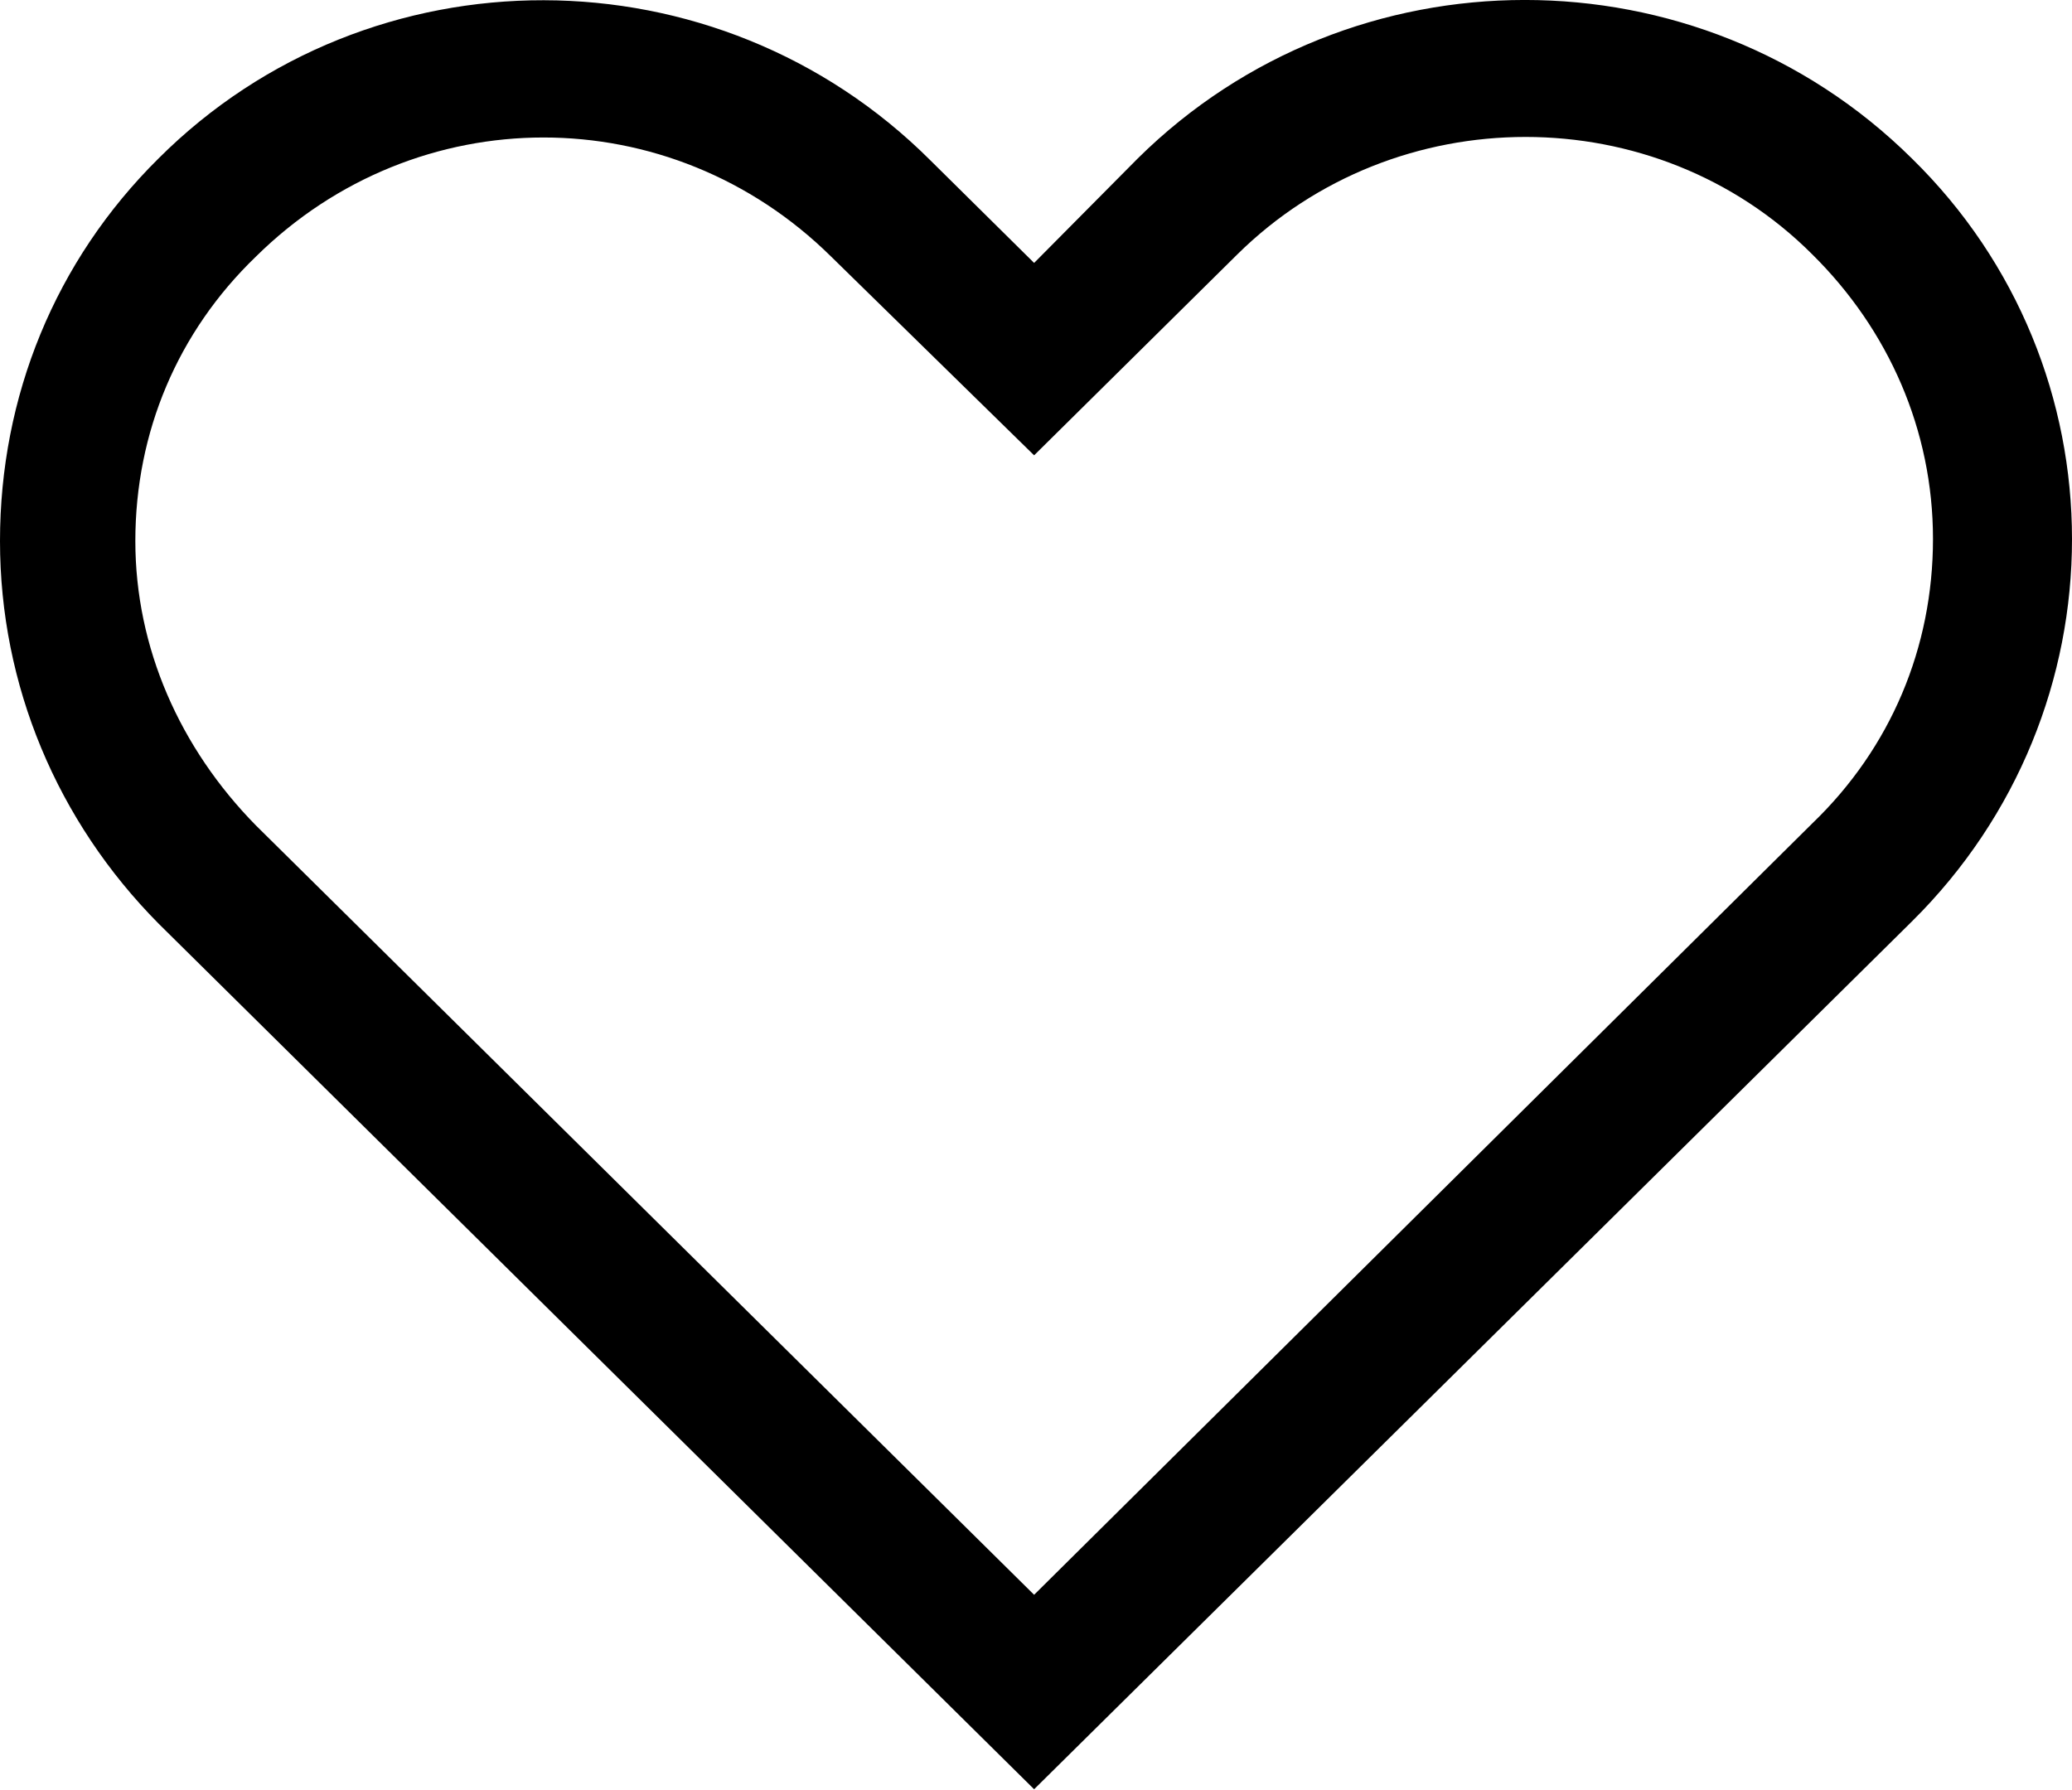
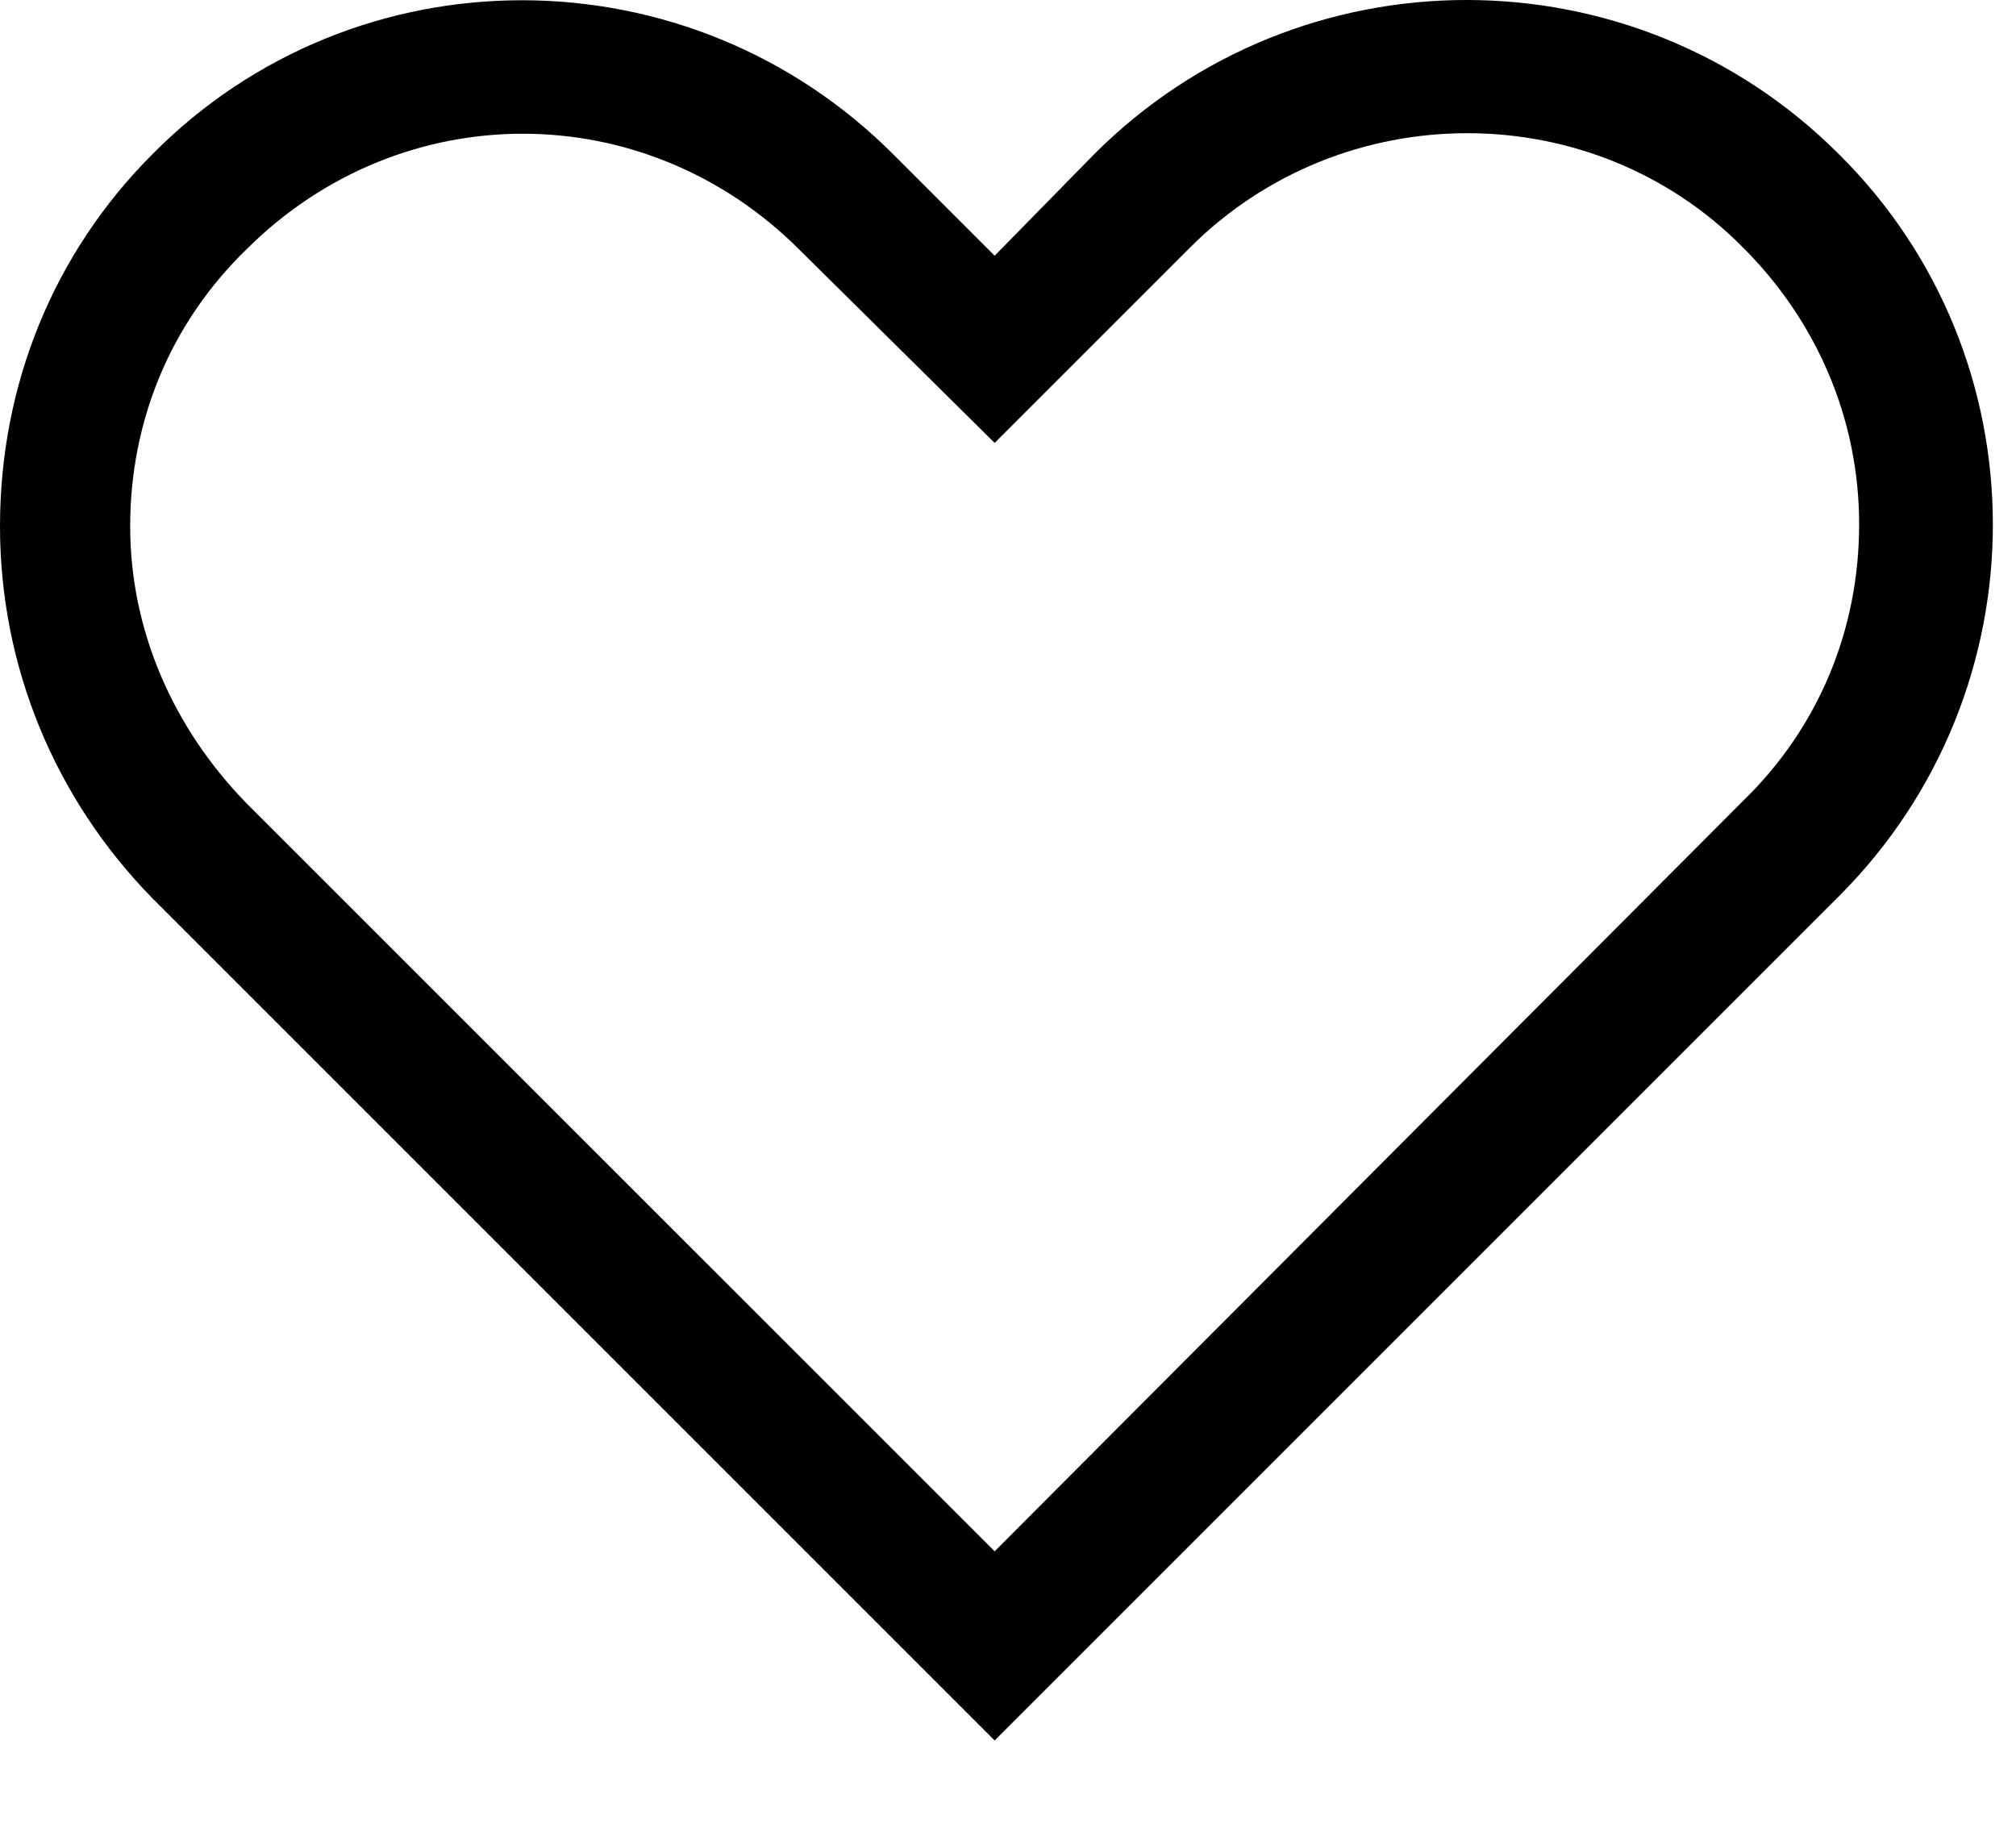
- <svg xmlns="http://www.w3.org/2000/svg" width="22" height="19" viewBox="0 0 22 19" fill="none">
-   <path d="M20.299 9.786C22.567 7.543 22.567 3.902 20.299 1.682C18.031 -0.561 14.349 -0.561 12.081 1.682L10.98 2.792L9.88 1.704C7.612 -0.561 3.93 -0.561 1.684 1.682C0.584 2.77 0 4.213 0 5.745C0 7.277 0.606 8.72 1.684 9.808L10.98 19L20.299 9.786ZM1.437 5.745C1.437 4.59 1.886 3.525 2.717 2.725C3.57 1.882 4.671 1.46 5.771 1.46C6.871 1.46 7.971 1.882 8.825 2.725L10.98 4.835L13.136 2.703C14.82 1.038 17.582 1.038 19.244 2.703C20.052 3.502 20.524 4.568 20.524 5.723C20.524 6.877 20.075 7.943 19.244 8.742L10.98 16.935L2.717 8.765C1.909 7.943 1.437 6.877 1.437 5.745Z" fill="black" />
+ <svg xmlns="http://www.w3.org/2000/svg" width="21" height="19" viewBox="0 0 21 19" fill="none">
+   <path d="M19.154 9.338C21.294 7.198 21.294 3.724 19.154 1.605C17.014 -0.535 13.539 -0.535 11.399 1.605L10.361 2.664L9.323 1.626C7.183 -0.535 3.708 -0.535 1.589 1.605C0.551 2.643 0 4.02 0 5.482C0 6.944 0.572 8.321 1.589 9.359L10.361 18.131L19.154 9.338ZM1.356 5.482C1.356 4.38 1.78 3.363 2.564 2.601C3.369 1.796 4.407 1.393 5.445 1.393C6.484 1.393 7.522 1.796 8.327 2.601L10.361 4.614L12.395 2.58C13.984 0.99 16.59 0.99 18.158 2.58C18.921 3.342 19.366 4.359 19.366 5.461C19.366 6.563 18.942 7.58 18.158 8.342L10.361 16.16L2.564 8.364C1.801 7.58 1.356 6.563 1.356 5.482Z" fill="black" />
</svg>
